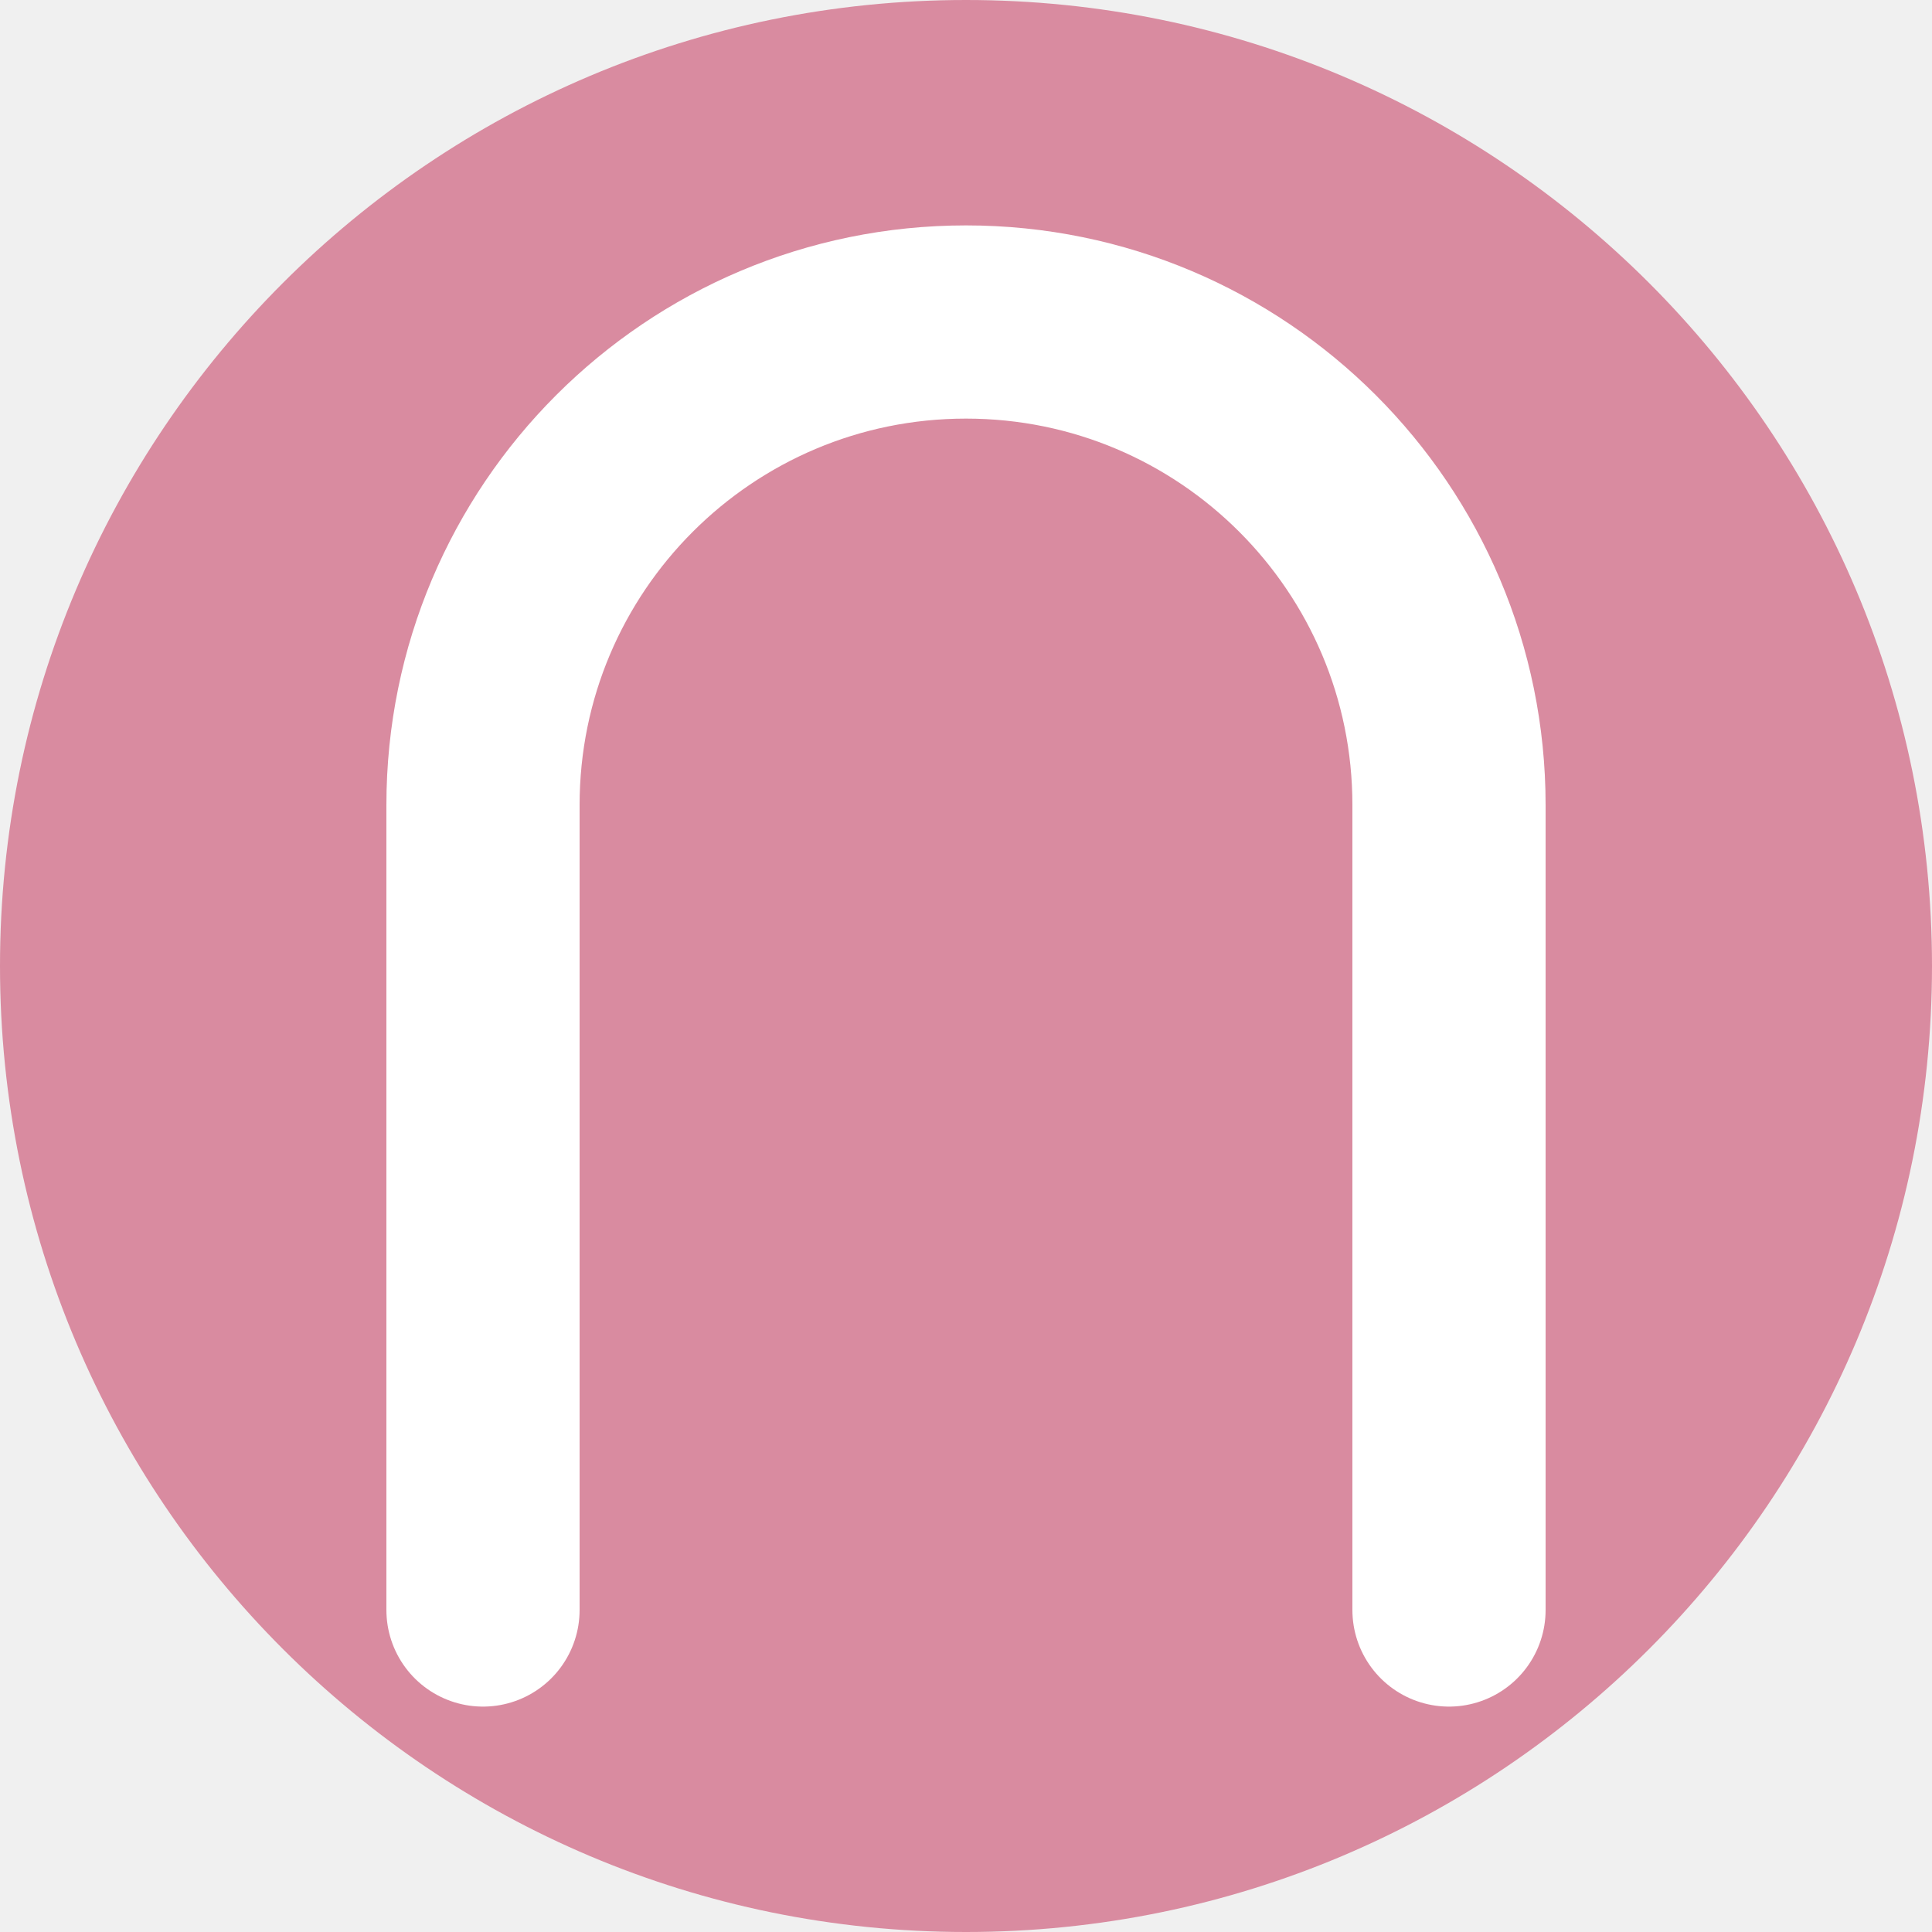
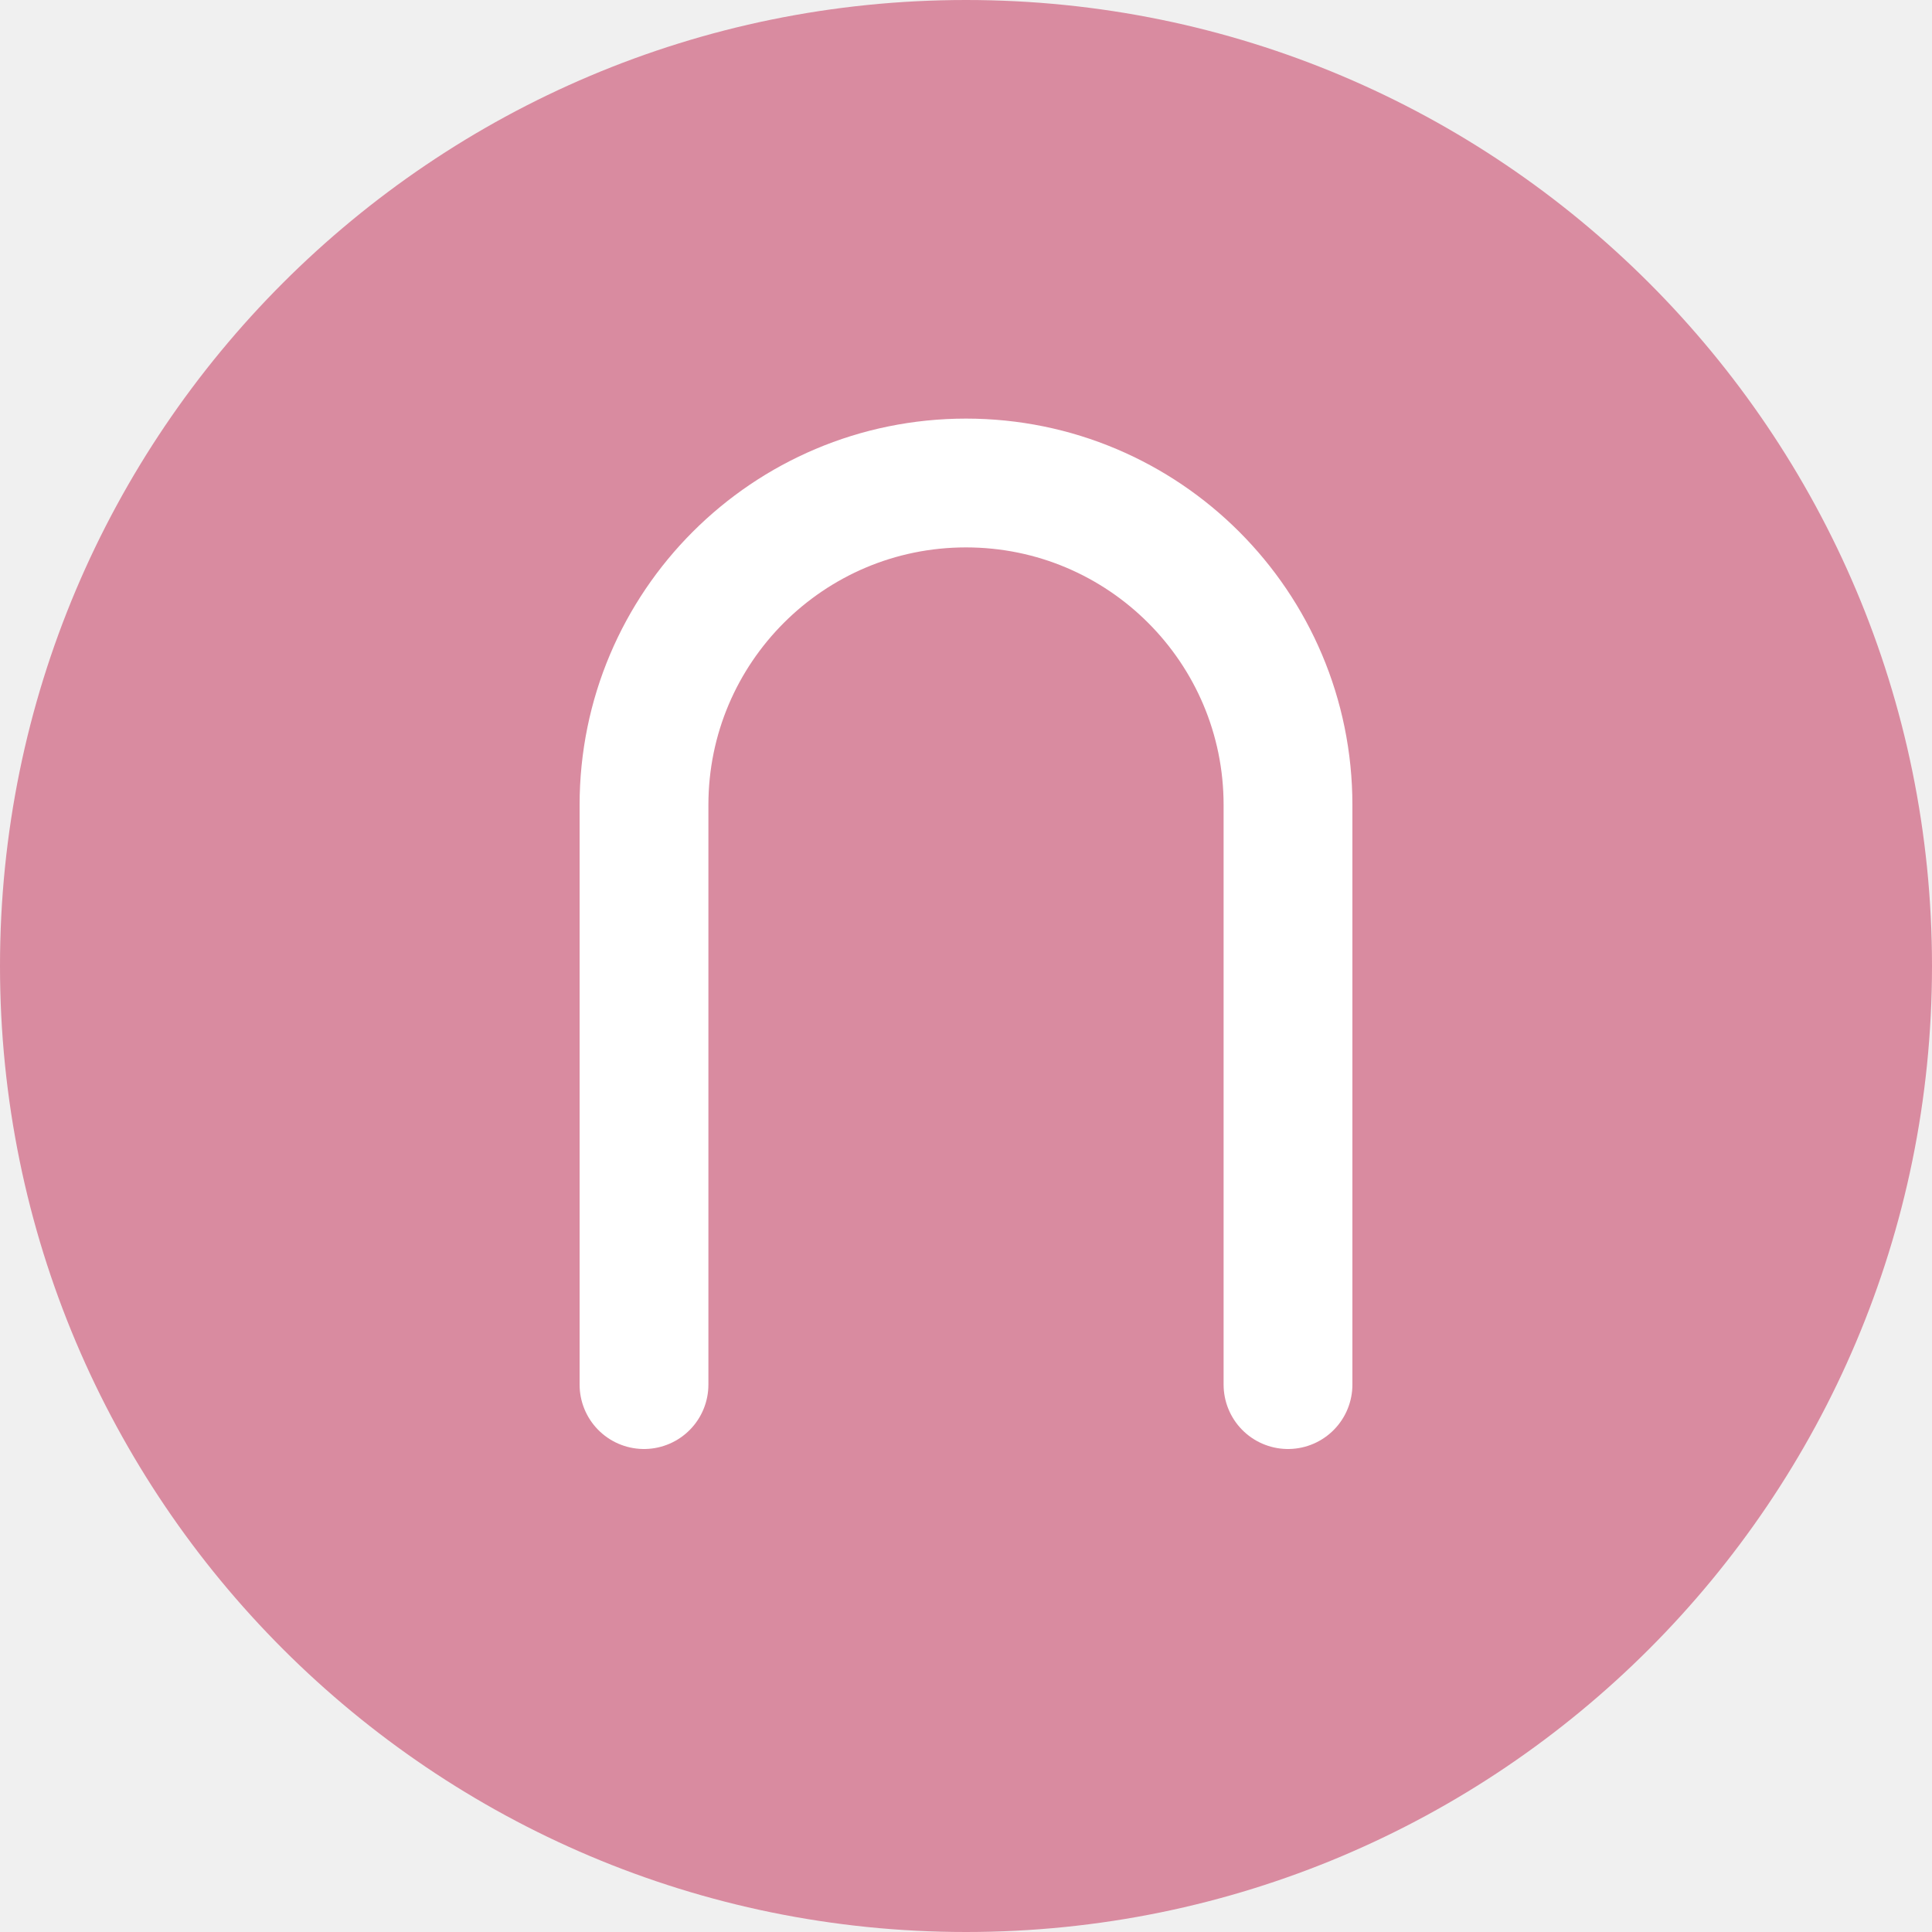
<svg xmlns="http://www.w3.org/2000/svg" viewBox="0 0 120 120">
  <circle cx="60" cy="60" r="60" fill="#D98BA0" />
-   <path d="M 30 100 L 30 50 A 30 30 0 0 1 90 50 L 90 100" fill="transparent" stroke="#ffffff" stroke-width="12" stroke-linecap="round" />
+   <path d="M 40 86 L 40 50 A 20 20 0 0 1 80 50 L 80 86" fill="transparent" stroke="#ffffff" stroke-width="8" stroke-linecap="round" />
</svg>
